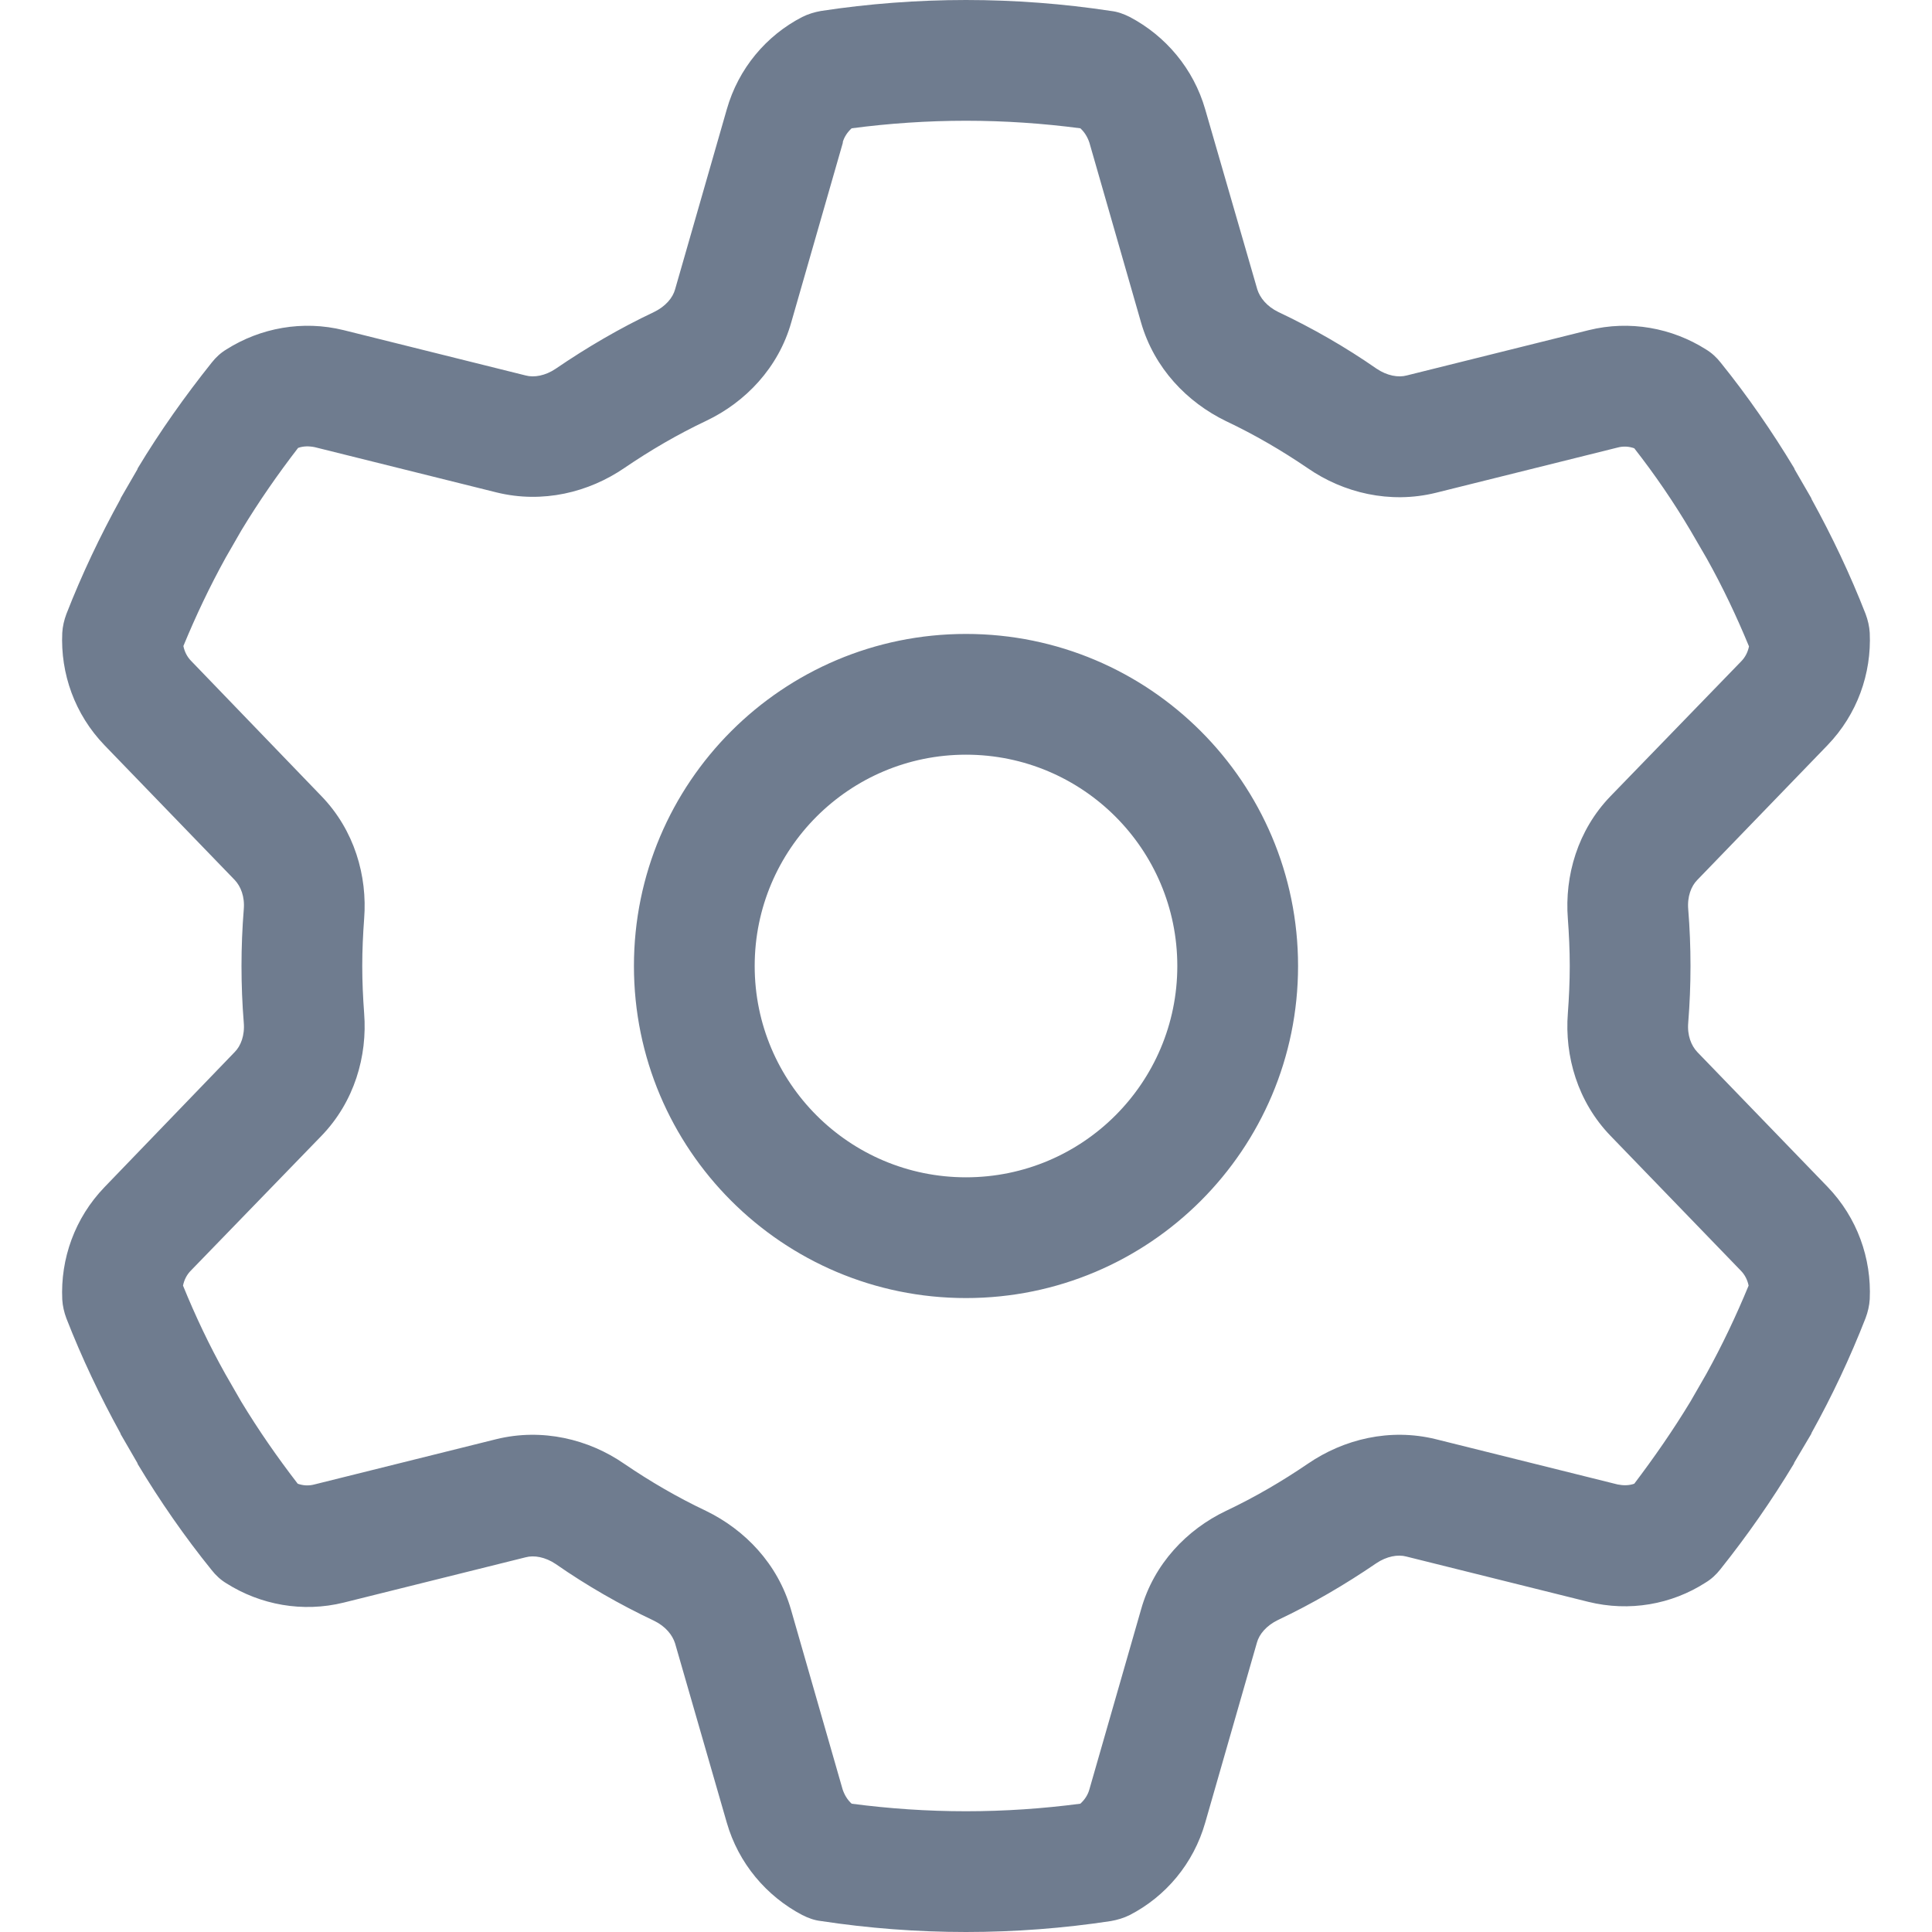
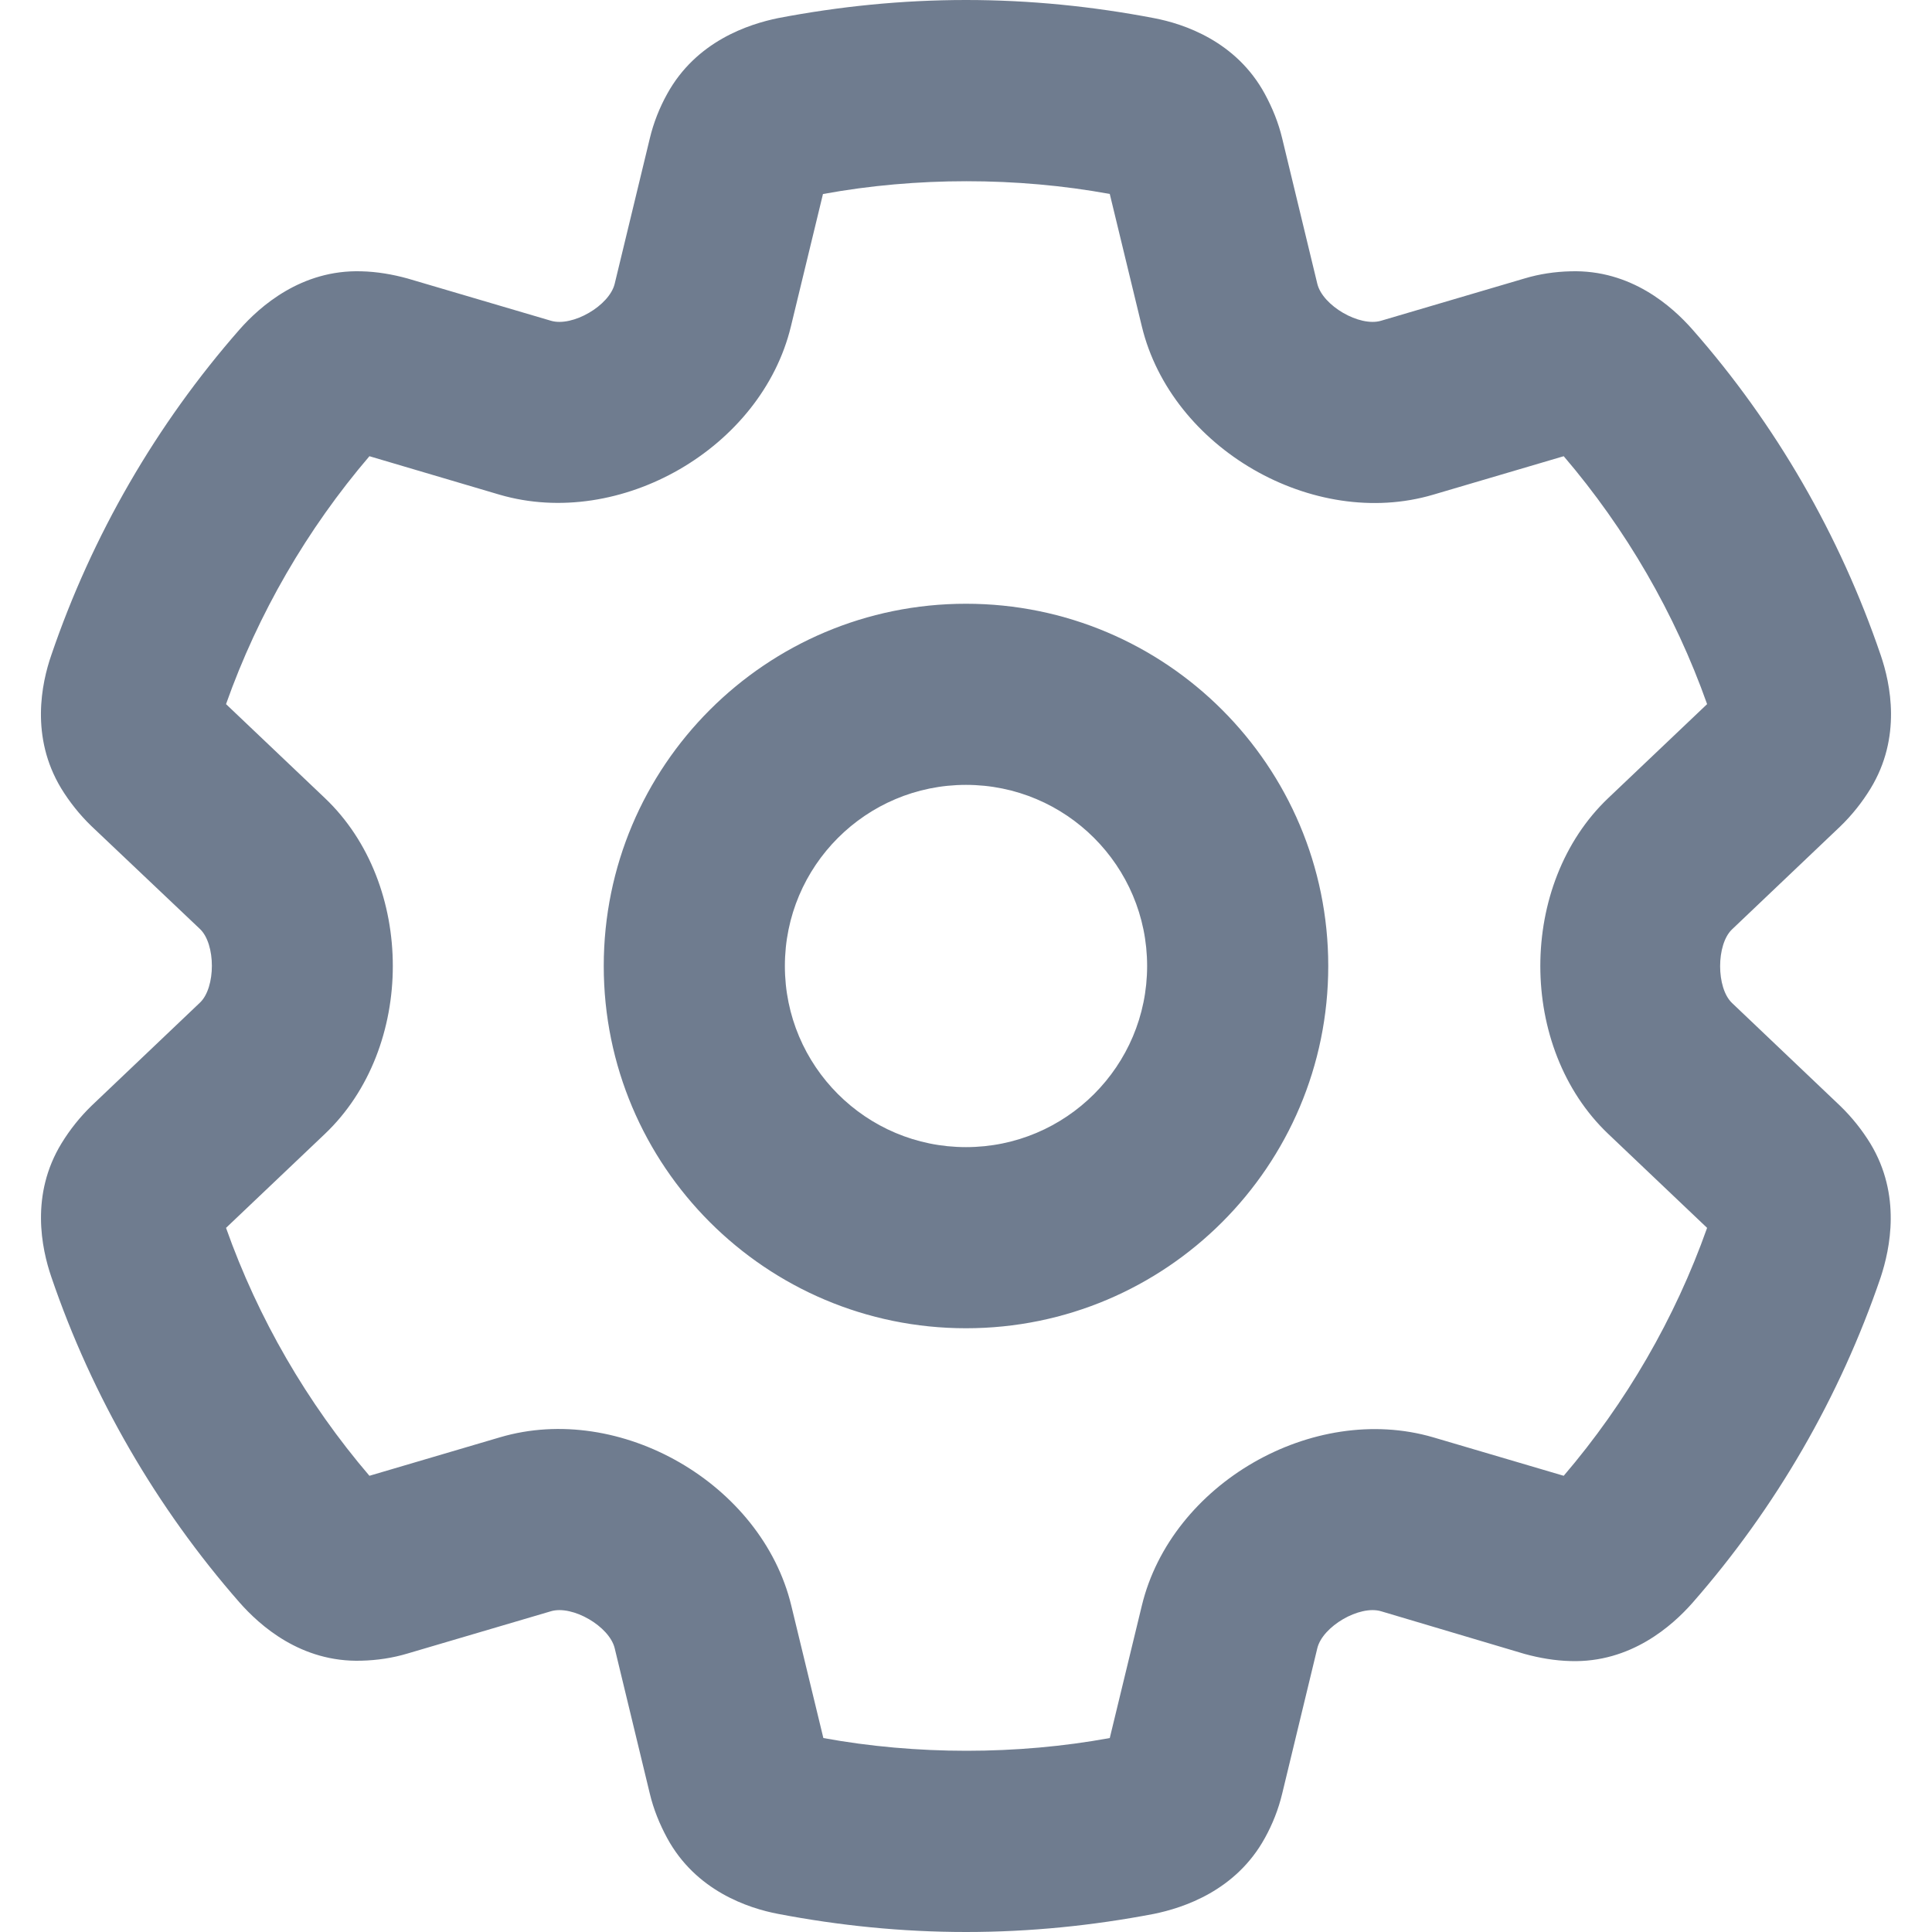
<svg xmlns="http://www.w3.org/2000/svg" fill="#6f7c8f" viewBox="0 0 512 512">
-   <path d="M223.3 37.8c.4-1.5 1.3-2.8 2.4-3.8c9.9-1.3 20-2 30.3-2s20.4 .7 30.3 2c1.1 1 1.9 2.3 2.4 3.8l13.7 47.7c3.5 12.1 12.2 21.1 22.5 26.1c7.6 3.6 14.8 7.8 21.7 12.5c9.4 6.5 21.7 9.5 33.9 6.5l48.2-12c1.5-.4 3-.3 4.4 .2c5.4 6.9 10.4 14.2 14.9 21.8l4.3 7.4c4.2 7.5 7.9 15.3 11.2 23.3c-.3 1.5-1 2.9-2.1 4L426.8 211c-8.7 9-12.2 21.1-11.3 32.5c.3 4.1 .5 8.3 .5 12.5s-.2 8.4-.5 12.5c-.9 11.4 2.6 23.5 11.3 32.5l34.5 35.7c1.1 1.1 1.8 2.5 2.1 4c-3.3 8-7 15.8-11.2 23.4l-4.2 7.3c-4.6 7.6-9.6 14.8-14.9 21.8c-1.4 .5-2.9 .5-4.4 .2l-48.2-12c-12.2-3-24.4 0-33.9 6.5c-6.9 4.7-14.1 8.9-21.7 12.5c-10.3 4.9-19.1 14-22.5 26.1l-13.7 47.7c-.4 1.5-1.3 2.8-2.4 3.8c-9.9 1.3-20 2-30.3 2s-20.4-.7-30.3-2c-1.1-1-1.9-2.3-2.4-3.8l-13.7-47.7c-3.5-12.1-12.2-21.1-22.5-26.1c-7.6-3.6-14.8-7.8-21.7-12.5c-9.4-6.5-21.7-9.5-33.9-6.5l-48.2 12c-1.5 .4-3 .3-4.4-.2c-5.4-7-10.4-14.2-15-21.8l-4.2-7.3c-4.2-7.5-7.9-15.3-11.2-23.4c.3-1.5 1-2.9 2.1-4L85.2 301c8.7-9 12.2-21.1 11.3-32.5c-.3-4.1-.5-8.3-.5-12.5s.2-8.4 .5-12.5c.9-11.4-2.6-23.5-11.3-32.5L50.7 175.2c-1.1-1.1-1.8-2.5-2.1-4c3.3-8 7-15.8 11.2-23.4l4.2-7.3c4.6-7.6 9.6-14.8 15-21.8c1.4-.5 2.9-.5 4.4-.2l48.2 12c12.2 3 24.4 0 33.9-6.5c6.9-4.7 14.1-8.9 21.7-12.5c10.3-4.9 19.1-14 22.5-26.1l13.7-47.7zM256 0c-13 0-25.9 1-38.4 2.9c-1.7 .3-3.4 .8-5 1.6c-9.5 4.9-16.9 13.6-20 24.5L178.9 76.7c-.6 2.2-2.5 4.5-5.6 6c-9.1 4.3-17.8 9.4-26 15c-2.8 1.9-5.8 2.4-8 1.8l-48.2-12C80.2 84.8 69 86.9 60 92.6c-1.5 .9-2.8 2.1-3.9 3.5C49 105 42.4 114.3 36.5 124.1l-.1 .3L32 132l-.1 .3c-5.4 9.8-10.2 19.9-14.3 30.4c-.6 1.6-1 3.3-1.1 5c-.5 10.8 3.3 21.6 11.2 29.8l34.5 35.7c1.6 1.7 2.7 4.4 2.4 7.8c-.4 5-.6 10-.6 15s.2 10.1 .6 15c.3 3.4-.8 6.2-2.4 7.8L27.7 314.6c-7.9 8.2-11.7 19-11.2 29.8c.1 1.7 .5 3.4 1.1 5c4.1 10.5 8.9 20.6 14.3 30.4l.1 .3 4.4 7.6 .1 .3c5.9 9.8 12.4 19.2 19.6 28.1c1.1 1.4 2.4 2.6 3.9 3.5c9 5.7 20.2 7.8 31.1 5.1l48.2-12c2.2-.6 5.2-.1 8 1.8c8.2 5.7 16.9 10.7 26 15c3.1 1.5 4.9 3.8 5.6 6L192.6 483c3.1 10.8 10.5 19.5 20 24.5c1.6 .8 3.2 1.4 5 1.6C230.1 511 243 512 256 512s25.9-1 38.4-2.9c1.7-.3 3.4-.8 5-1.6c9.5-4.9 16.9-13.6 20-24.5l13.7-47.7c.6-2.2 2.5-4.5 5.6-6c9.1-4.3 17.8-9.4 26-15c2.8-1.9 5.8-2.4 8-1.8l48.2 12c10.9 2.7 22.1 .7 31.1-5.1c1.5-.9 2.8-2.1 3.9-3.5c7.1-8.9 13.6-18.2 19.5-28l.1-.3L480 380l.1-.3c5.4-9.7 10.2-19.9 14.3-30.4c.6-1.6 1-3.3 1.1-5c.5-10.8-3.3-21.6-11.2-29.8l-34.5-35.7c-1.6-1.7-2.7-4.4-2.4-7.8c.4-5 .6-10 .6-15s-.2-10.1-.6-15c-.3-3.4 .8-6.2 2.4-7.8l34.5-35.7c7.9-8.2 11.7-19 11.2-29.8c-.1-1.7-.5-3.4-1.1-5c-4.1-10.5-8.9-20.6-14.3-30.4l-.1-.3-4.4-7.6-.1-.3c-5.9-9.8-12.4-19.2-19.5-28c-1.1-1.4-2.4-2.6-3.9-3.5c-9-5.7-20.2-7.8-31.1-5.1l-48.2 12c-2.2 .6-5.2 .1-8-1.8c-8.2-5.7-16.9-10.7-26-15c-3.1-1.5-4.9-3.8-5.6-6L319.4 29c-3.1-10.8-10.5-19.5-20-24.5c-1.6-.8-3.2-1.4-5-1.6C281.9 1 269 0 256 0zM200 256a56 56 0 1 1 112 0 56 56 0 1 1 -112 0zm144 0a88 88 0 1 0 -176 0 88 88 0 1 0 176 0z" />
+   <path d="M256 0c17 0 33.6 1.7 49.8 4.8c7.9 1.5 21.8 6.1 29.4 20.1c2 3.7 3.6 7.6 4.6 11.8l9.3 38.5C350.5 81 360.3 86.7 366 85l38-11.2c4-1.2 8.1-1.8 12.2-1.9c16.1-.5 27 9.4 32.3 15.4c22.1 25.1 39.1 54.6 49.9 86.3c2.6 7.6 5.6 21.8-2.7 35.4c-2.2 3.6-4.9 7-8 10L459 246.3c-4.2 4-4.2 15.5 0 19.5l28.7 27.3c3.1 3 5.8 6.4 8 10c8.2 13.6 5.2 27.8 2.7 35.4c-10.8 31.7-27.8 61.1-49.9 86.3c-5.3 6-16.3 15.9-32.3 15.4c-4.1-.1-8.2-.8-12.2-1.9L366 427c-5.7-1.7-15.5 4-16.9 9.8l-9.3 38.5c-1 4.2-2.6 8.2-4.6 11.8c-7.7 14-21.6 18.5-29.4 20.1C289.6 510.3 273 512 256 512s-33.6-1.7-49.8-4.8c-7.9-1.5-21.8-6.1-29.4-20.1c-2-3.7-3.6-7.6-4.6-11.8l-9.3-38.5c-1.4-5.8-11.2-11.5-16.9-9.8l-38 11.2c-4 1.2-8.1 1.8-12.2 1.9c-16.1 .5-27-9.4-32.3-15.4c-22-25.1-39.1-54.6-49.9-86.3c-2.6-7.6-5.6-21.8 2.7-35.4c2.2-3.6 4.9-7 8-10L53 265.7c4.2-4 4.2-15.5 0-19.5L24.2 218.9c-3.1-3-5.8-6.4-8-10C8 195.3 11 181.1 13.6 173.6c10.8-31.7 27.8-61.1 49.9-86.3c5.3-6 16.3-15.9 32.3-15.4c4.1 .1 8.2 .8 12.2 1.9L146 85c5.7 1.7 15.5-4 16.9-9.8l9.3-38.5c1-4.2 2.6-8.2 4.6-11.8c7.7-14 21.6-18.5 29.4-20.1C222.4 1.7 239 0 256 0zM218.1 51.4l-8.5 35.1c-7.8 32.3-45.3 53.9-77.2 44.6L97.9 120.9c-16.5 19.3-29.5 41.7-38 65.7l26.2 24.9c24 22.8 24 66.2 0 89L59.9 325.4c8.5 24 21.5 46.4 38 65.7l34.6-10.2c31.8-9.4 69.4 12.3 77.2 44.6l8.5 35.1c24.6 4.5 51.3 4.5 75.9 0l8.5-35.1c7.8-32.3 45.3-53.9 77.2-44.6l34.6 10.2c16.5-19.3 29.5-41.7 38-65.7l-26.2-24.9c-24-22.8-24-66.2 0-89l26.2-24.9c-8.5-24-21.5-46.4-38-65.7l-34.6 10.2c-31.8 9.4-69.4-12.3-77.2-44.6l-8.5-35.1c-24.6-4.5-51.3-4.5-75.9 0zM208 256a48 48 0 1 0 96 0 48 48 0 1 0 -96 0zm48 96a96 96 0 1 1 0-192 96 96 0 1 1 0 192z" />
</svg>
